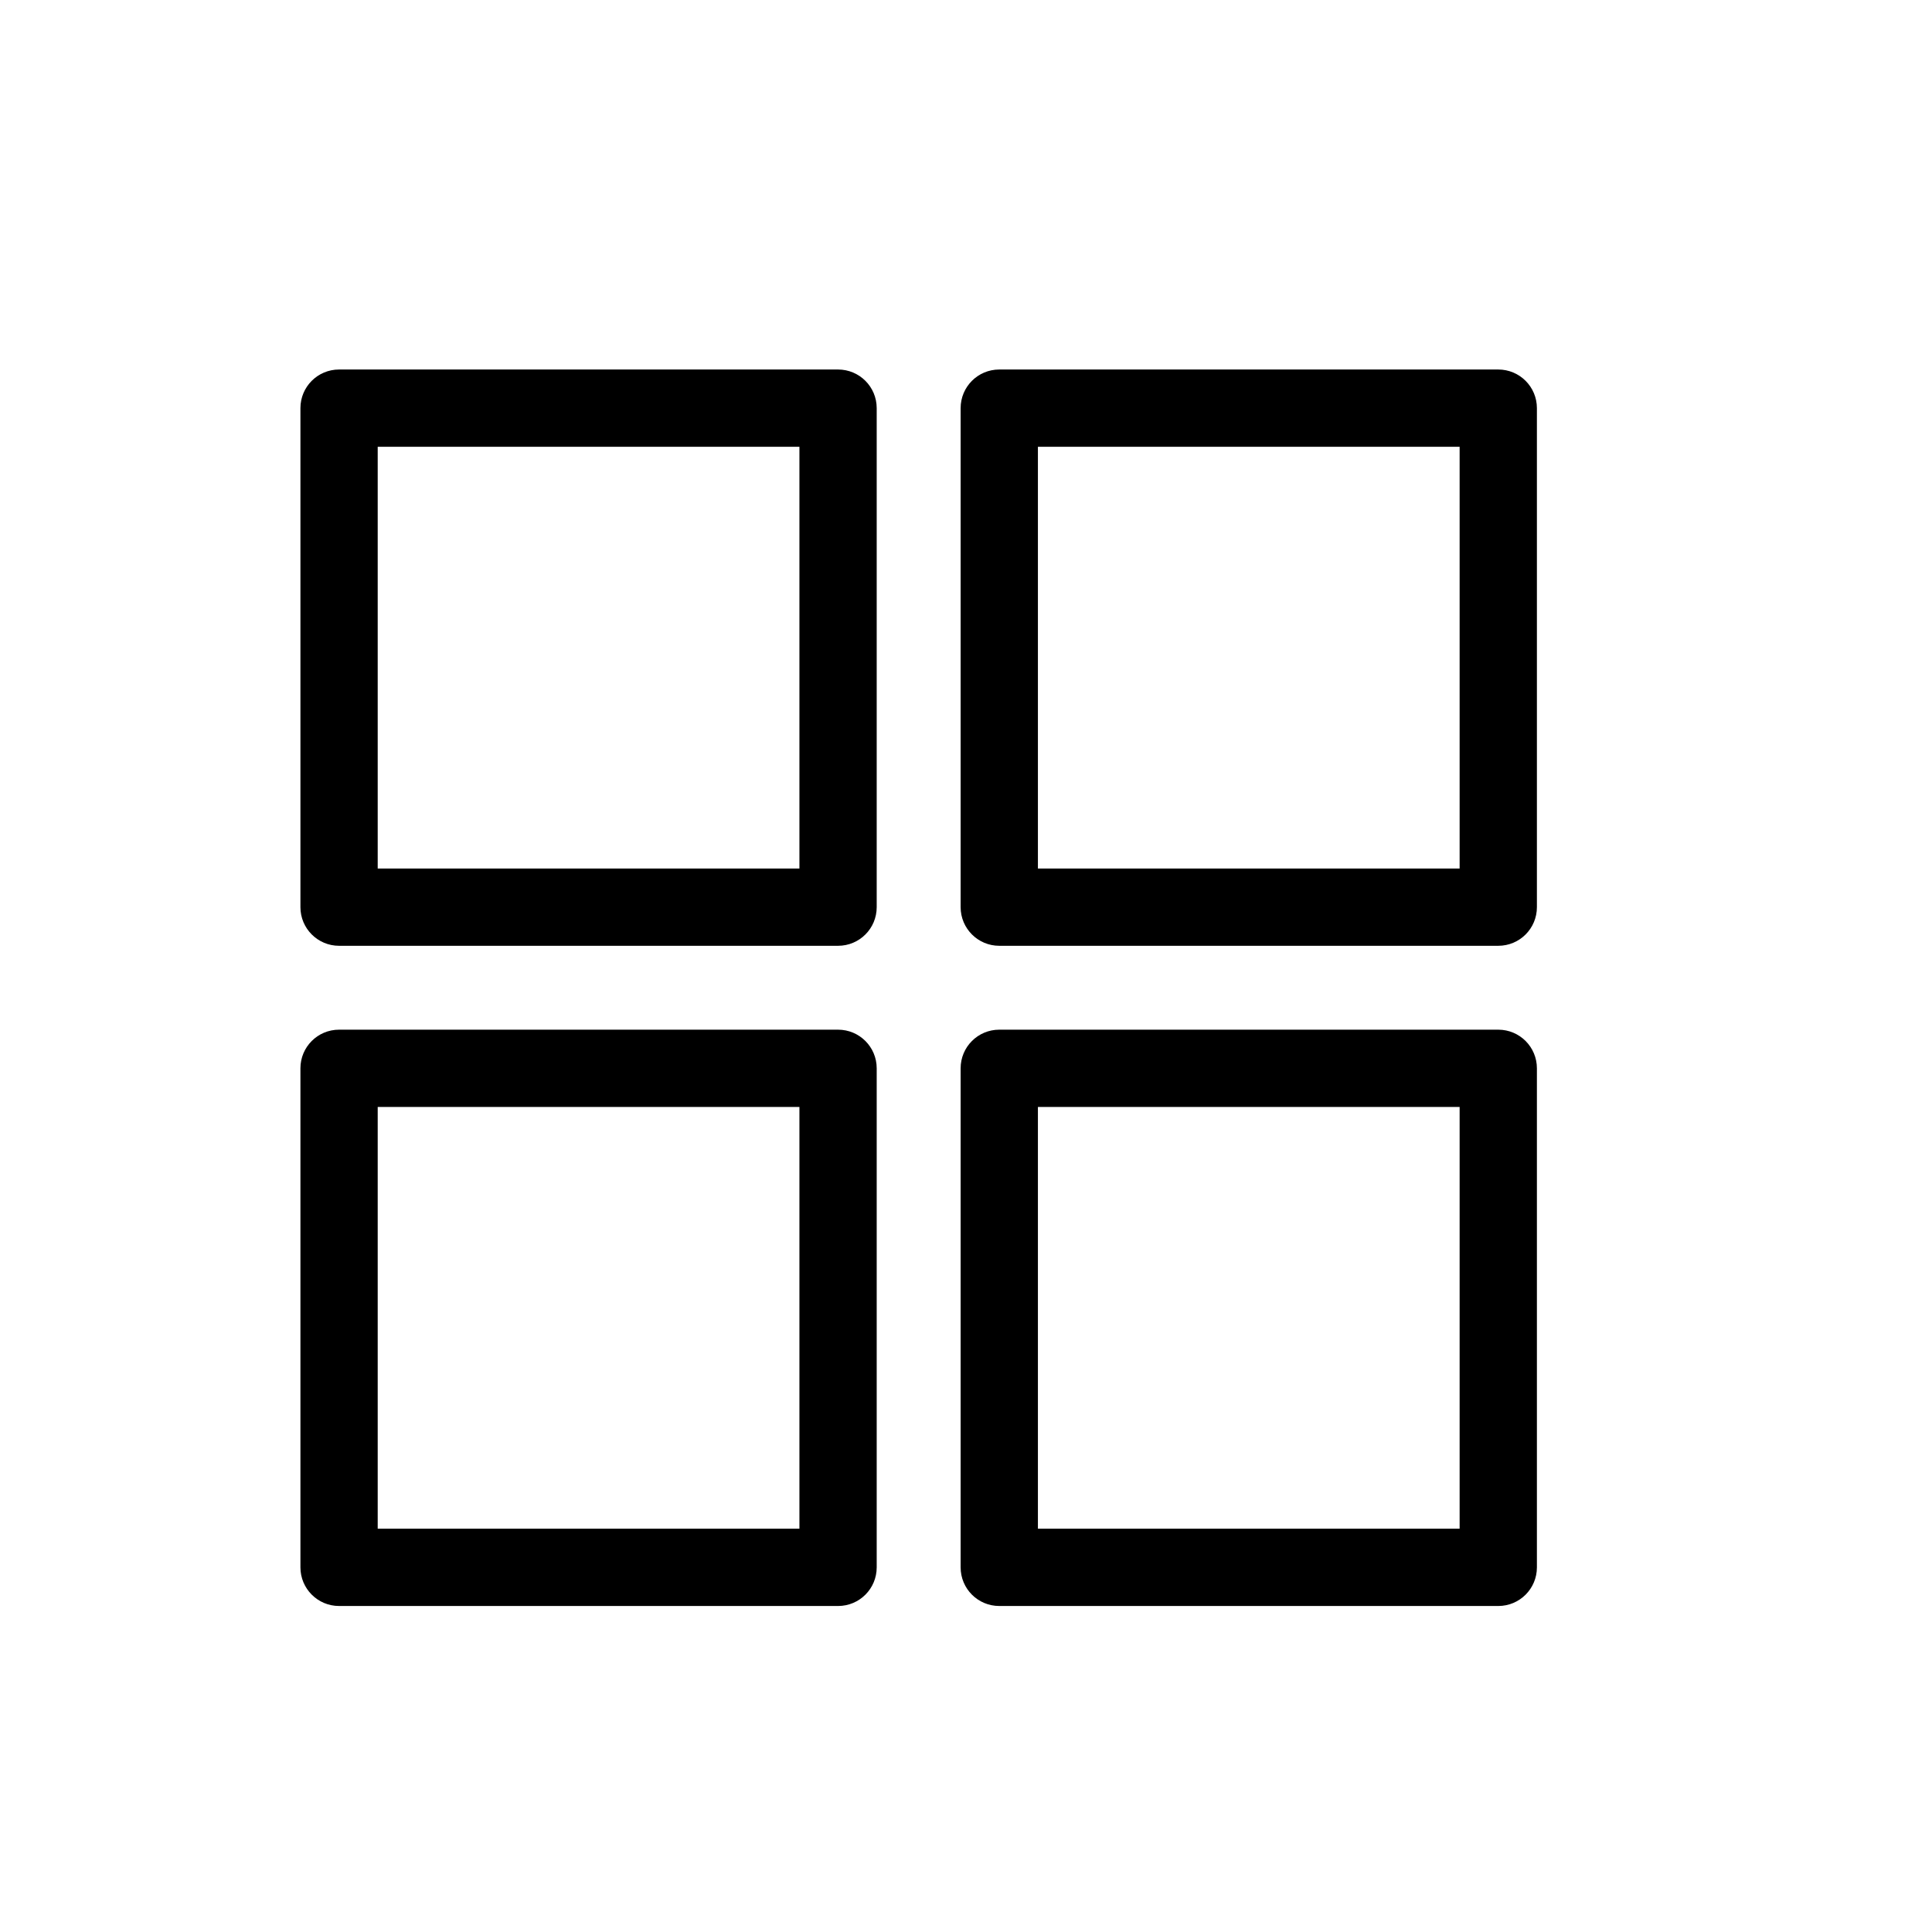
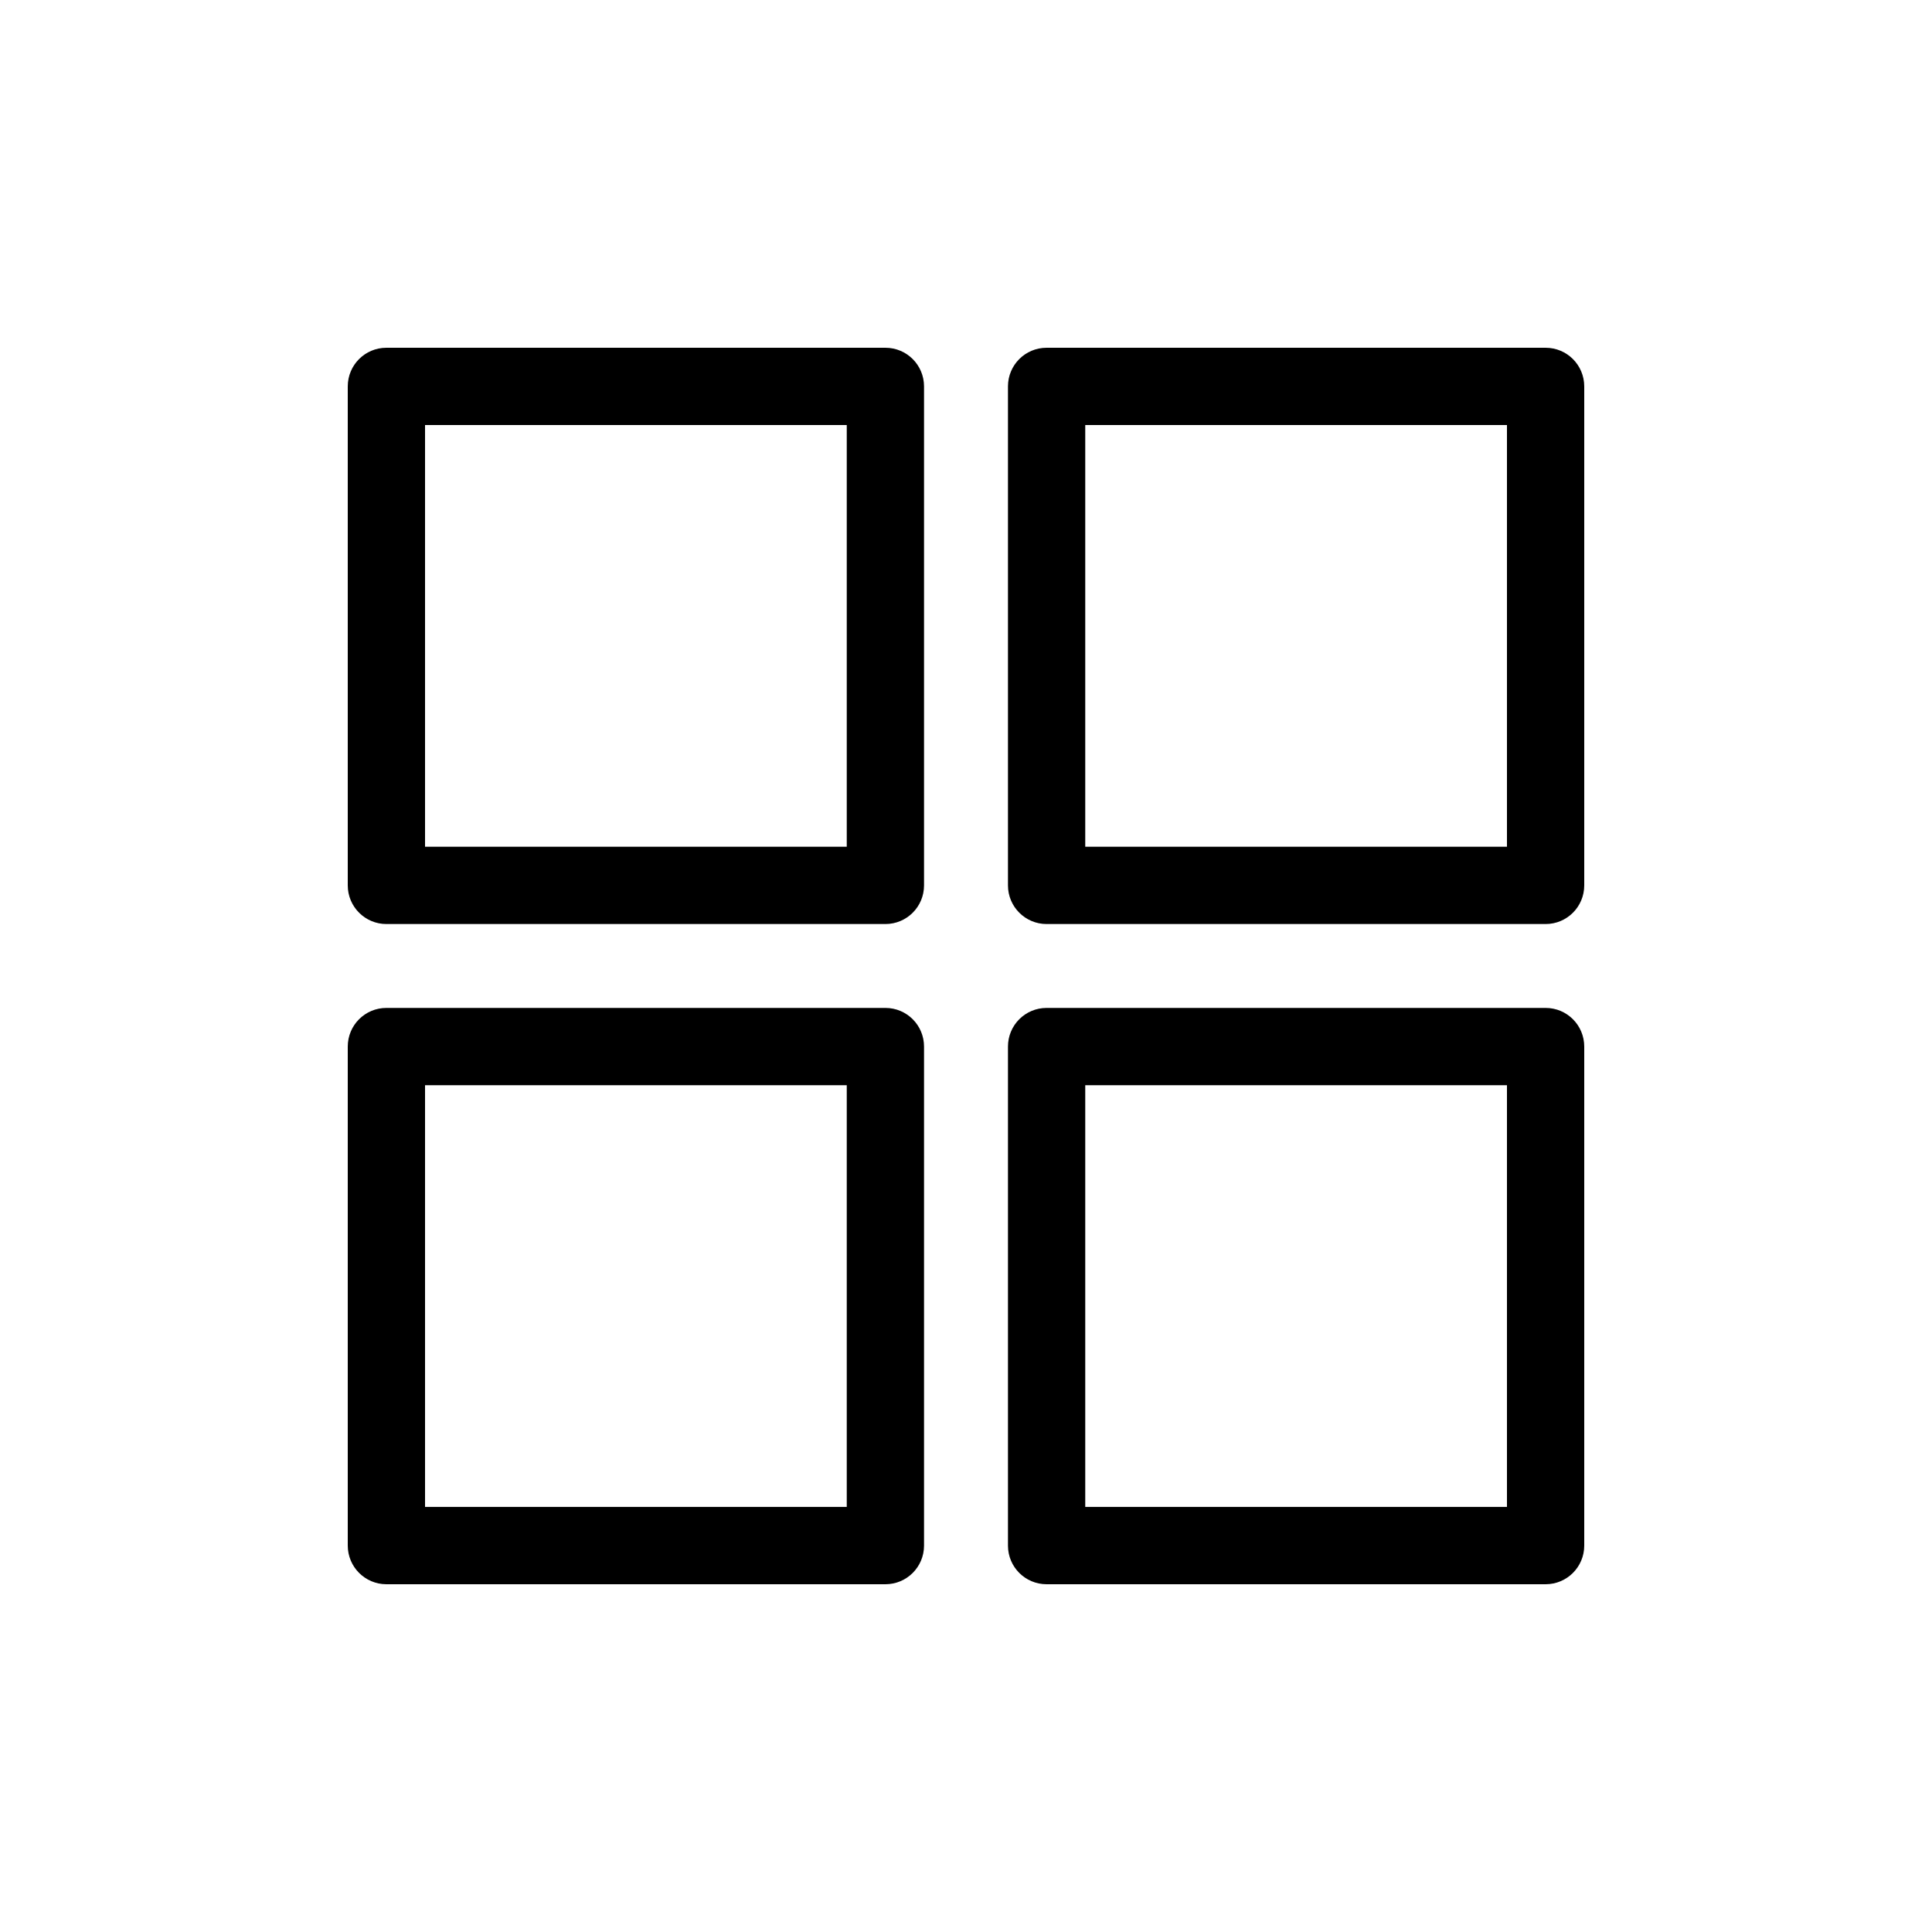
<svg xmlns="http://www.w3.org/2000/svg" version="1.1" id="Layer_1" x="0px" y="0px" viewBox="0 0 50 50" enable-background="new 0 0 50 50" xml:space="preserve">
-   <path d="M8.775,24.477h12.914c0.553,0,1-0.447,1-1V10.563c0-0.553-0.447-1-1-1H8.775c-0.553,0-1,0.447-1,1v12.914  C7.775,24.029,8.223,24.477,8.775,24.477z M9.775,11.563h10.914v10.914H9.775V11.563z" />
-   <path d="M25.861,24.477h12.914c0.553,0,1-0.447,1-1V10.563c0-0.553-0.447-1-1-1H25.861c-0.553,0-1,0.447-1,1v12.914  C24.861,24.029,25.309,24.477,25.861,24.477z M26.861,11.563h10.914v10.914H26.861V11.563z" />
-   <path d="M8.775,41.563h12.914c0.553,0,1-0.447,1-1V27.648c0-0.553-0.447-1-1-1H8.775c-0.553,0-1,0.447-1,1v12.914  C7.775,41.115,8.223,41.563,8.775,41.563z M9.775,28.648h10.914v10.914H9.775V28.648z" />
-   <path d="M24.861,40.563c0,0.553,0.447,1,1,1h12.914c0.553,0,1-0.447,1-1V27.648c0-0.553-0.447-1-1-1H25.861c-0.553,0-1,0.447-1,1  V40.563z M26.861,28.648h10.914v10.914H26.861V28.648z" />
+   <defs id="defs13" />
+   <path d="m 10,23.914 h 12.914 c 0.553,0 1,-0.447 1,-1 v -12.914 c 0,-0.553 -0.447,-1 -1,-1 h -12.914 c -0.553,0 -1,0.447 -1,1 v 12.914 c 0,0.552 0.448,1 1,1 z m 1,-12.914 h 10.914 v 10.914 h -10.914 z" id="path2" />
+   <path d="m 27.086,23.914 h 12.914 c 0.553,0 1,-0.447 1,-1 v -12.914 c 0,-0.553 -0.447,-1 -1,-1 h -12.914 c -0.553,0 -1,0.447 -1,1 v 12.914 c 0,0.552 0.448,1 1,1 z m 1,-12.914 h 10.914 v 10.914 h -10.914 z" id="path4" />
+   <path d="m 10,41 h 12.914 c 0.553,0 1,-0.447 1,-1 v -12.915 c 0,-0.553 -0.447,-1 -1,-1 h -12.914 c -0.553,0 -1,0.447 -1,1 v 12.914 c 0,0.553 0.448,1.001 1,1.001 z m 1,-12.915 h 10.914 v 10.914 h -10.914 z" id="path6" />
+   <path d="m 26.086,40 c 0,0.553 0.447,1 1,1 h 12.914 c 0.553,0 1,-0.447 1,-1 v -12.915 c 0,-0.553 -0.447,-1 -1,-1 h -12.914 c -0.553,0 -1,0.447 -1,1 z m 2,-11.915 h 10.914 v 10.914 h -10.914 z" id="path8" />
</svg>
